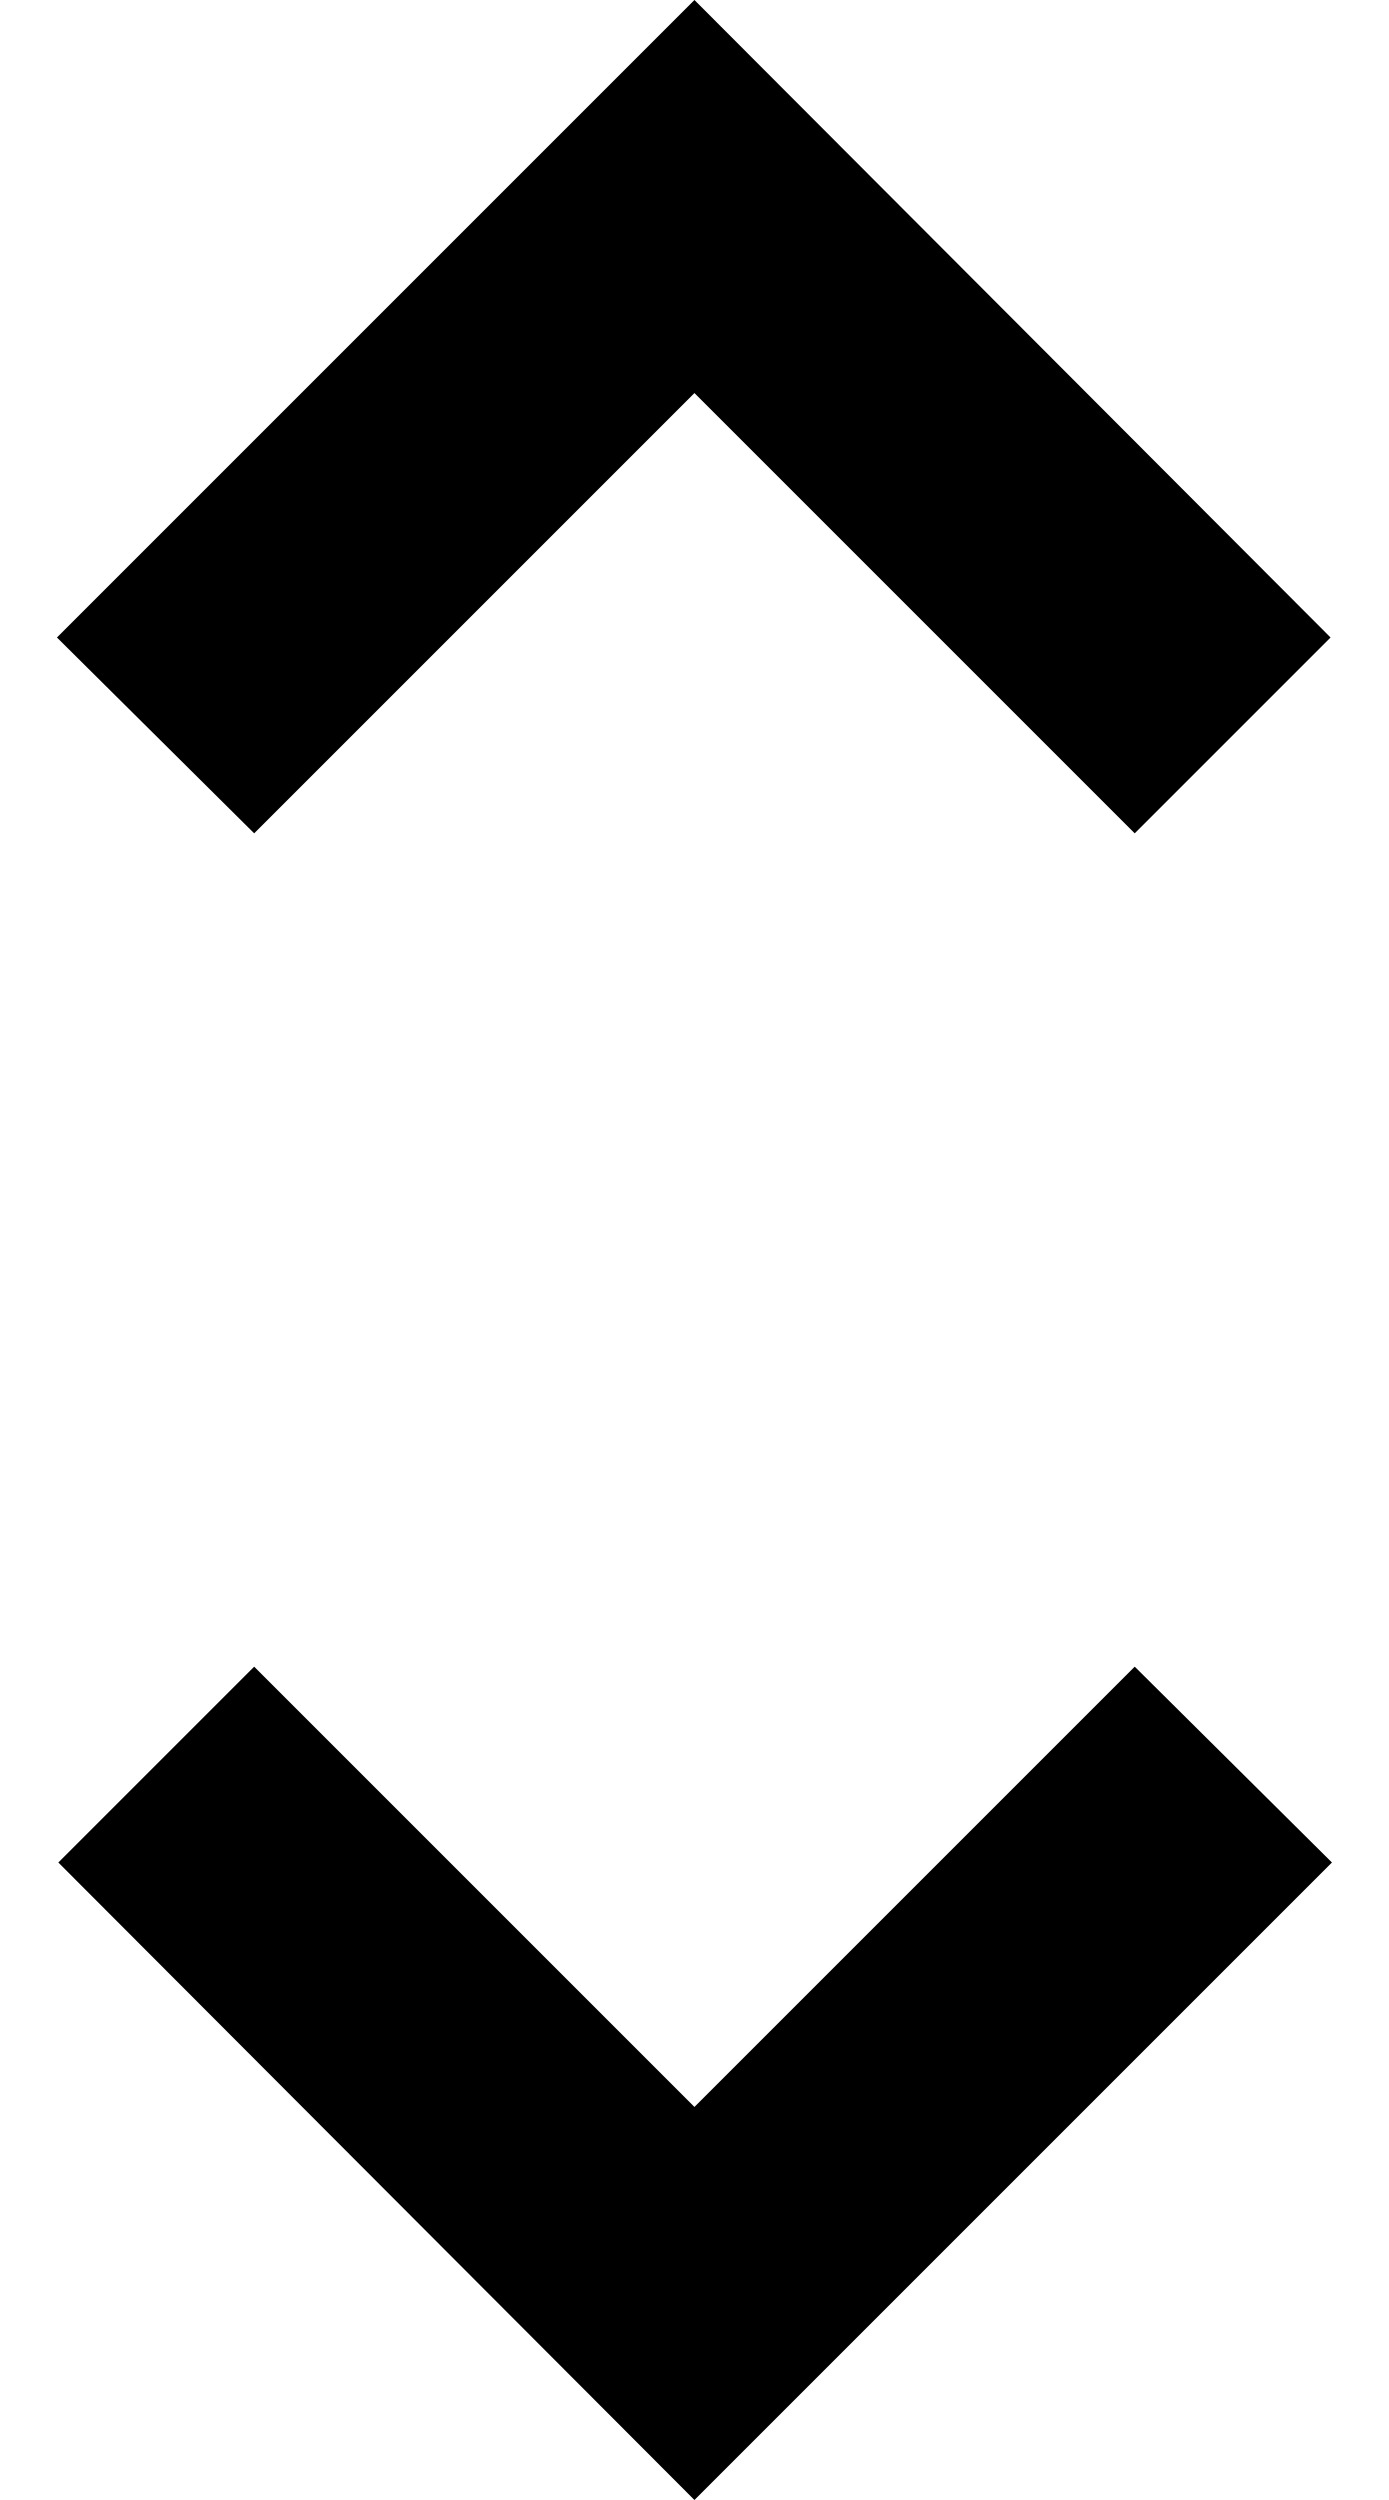
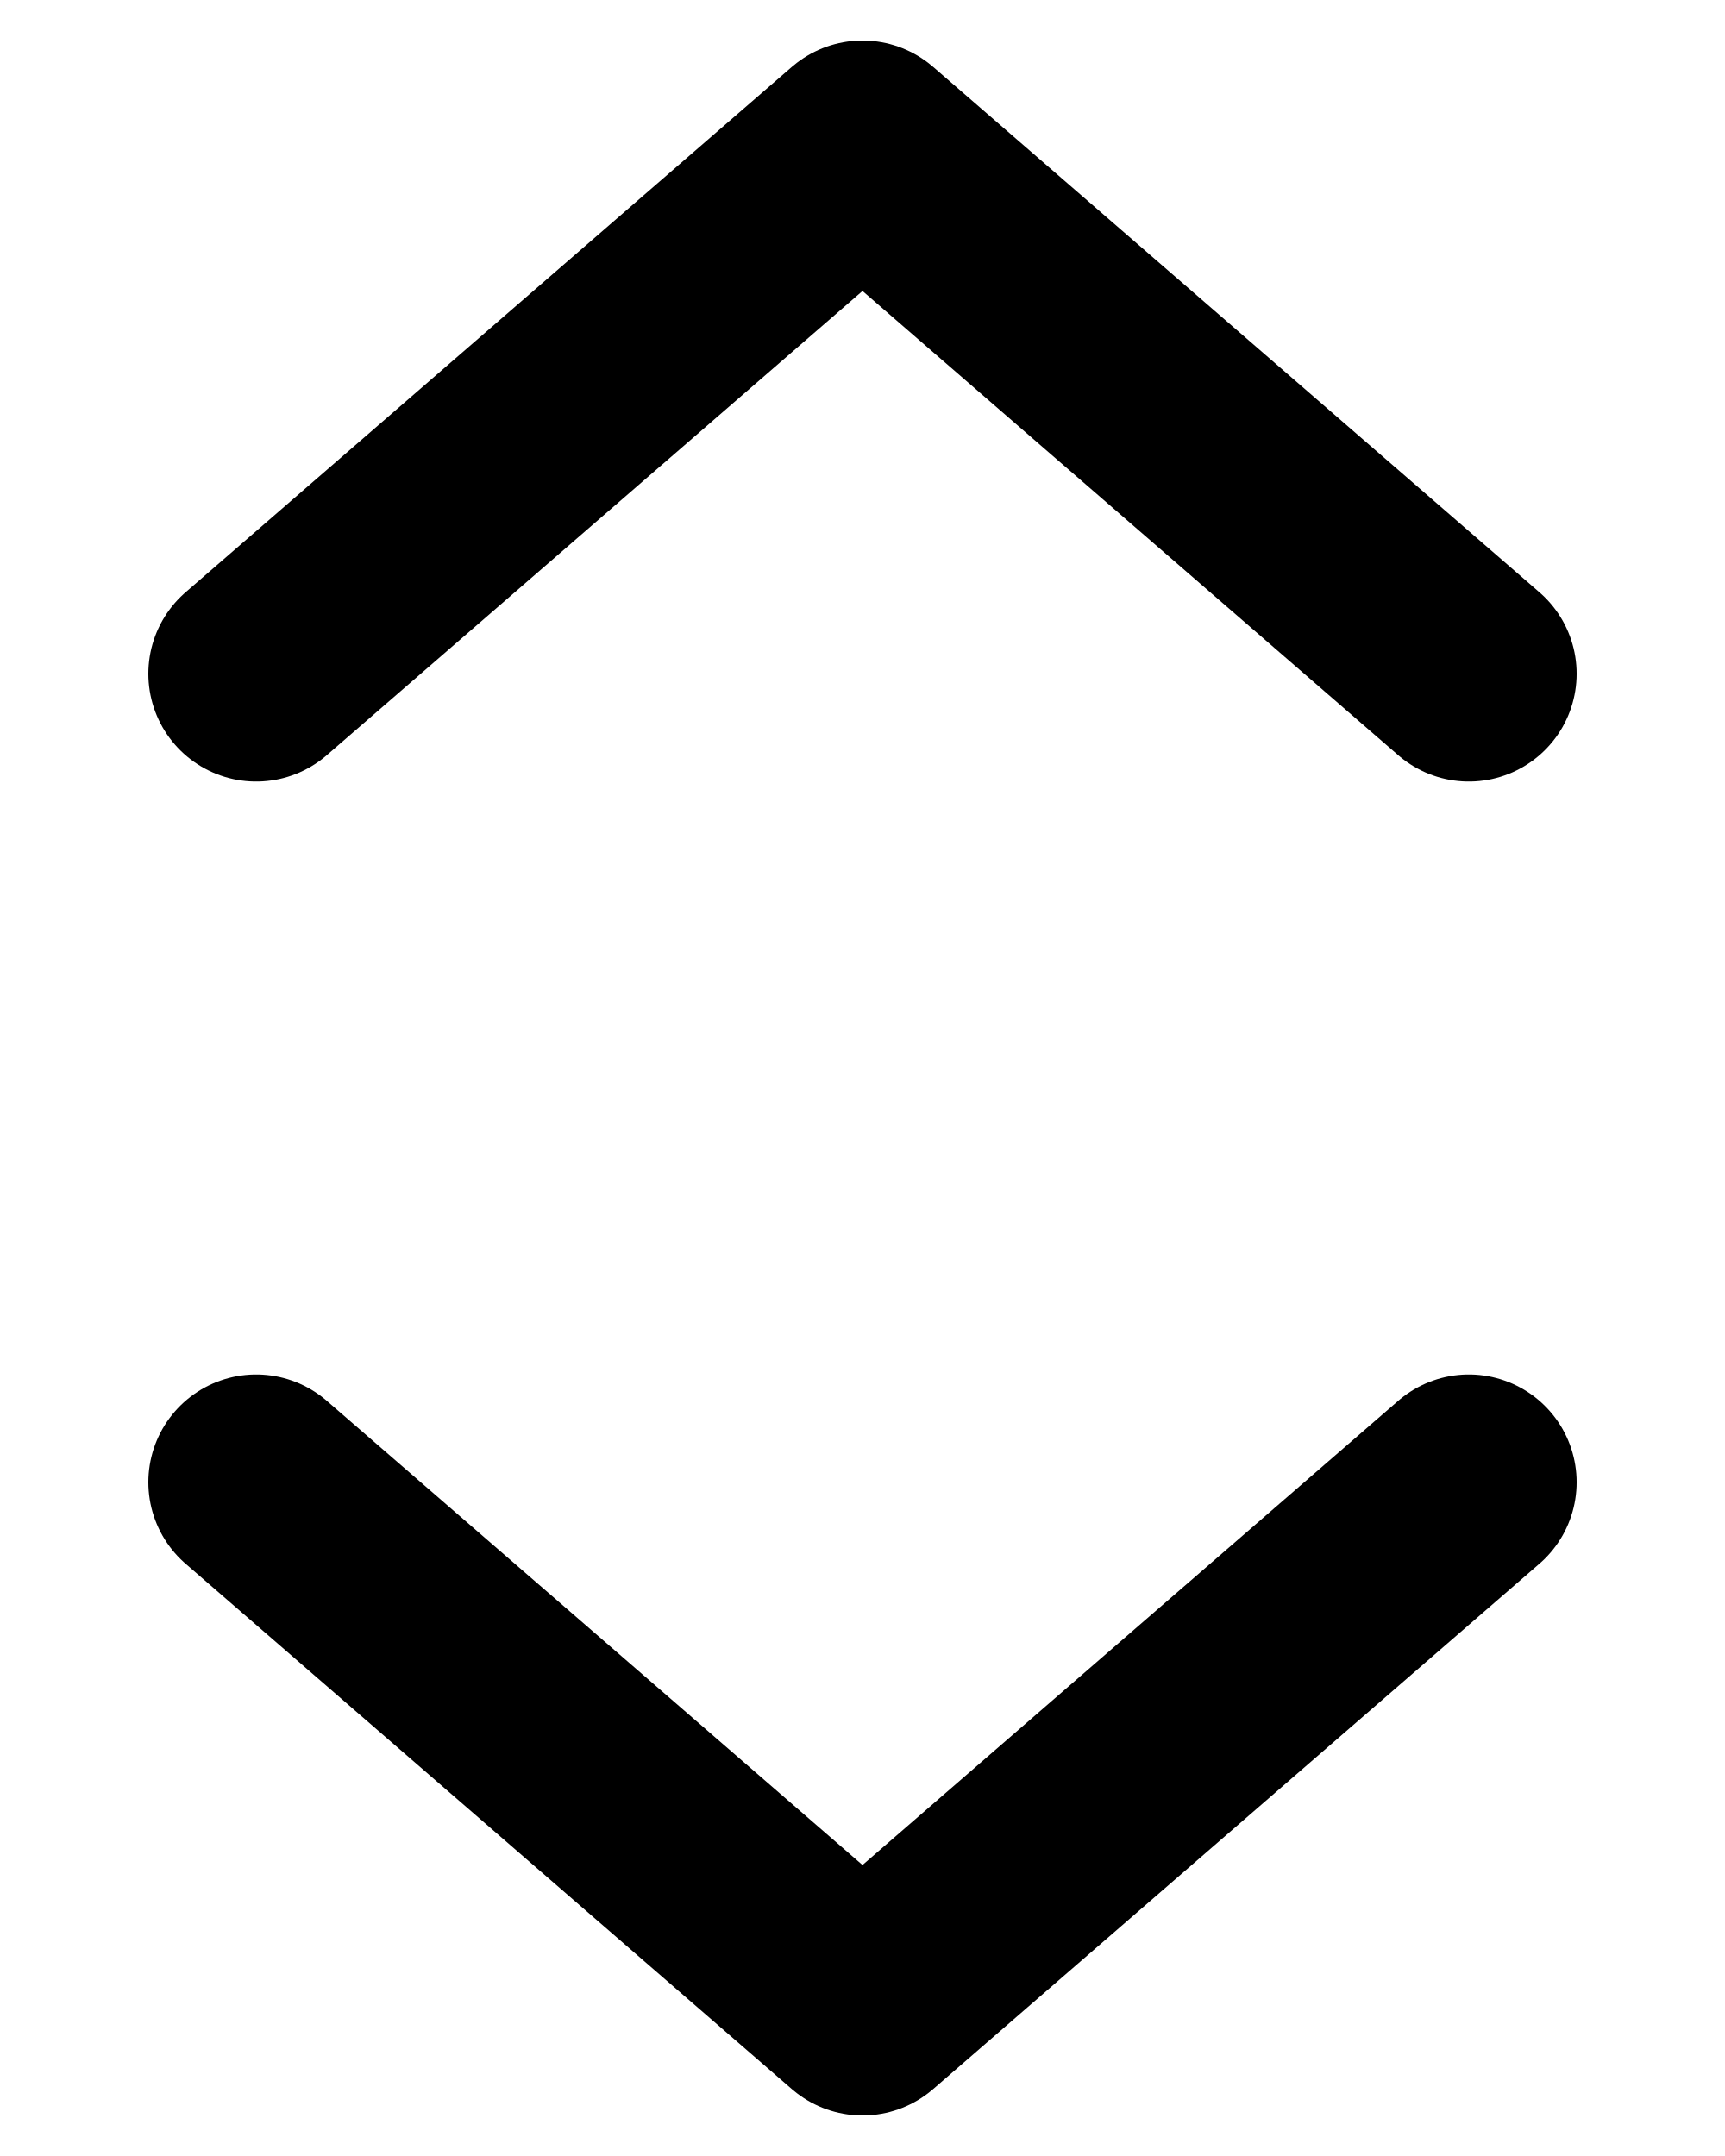
- <svg xmlns="http://www.w3.org/2000/svg" width="10" height="18" viewBox="0 0 10 18" fill="none">
-   <path fillRule="evenodd" clipRule="evenodd" d="M5 2.83L8.17 6L9.58 4.59L5 0L0.41 4.59L1.83 6L5 2.83ZM5 15.17L1.83 12L0.42 13.41L5 18L9.59 13.41L8.17 12L5 15.17Z" fill="black" />
+ <svg xmlns="http://www.w3.org/2000/svg" width="8" height="10" viewBox="0 0 8 10" fill="none">
+   <path d="M1.188 3.125L4 0.688L6.812 3.125M1.188 6.875L4 9.312L6.812 6.875" stroke="currentColor" stroke-linecap="round" stroke-linejoin="round" />
</svg>
